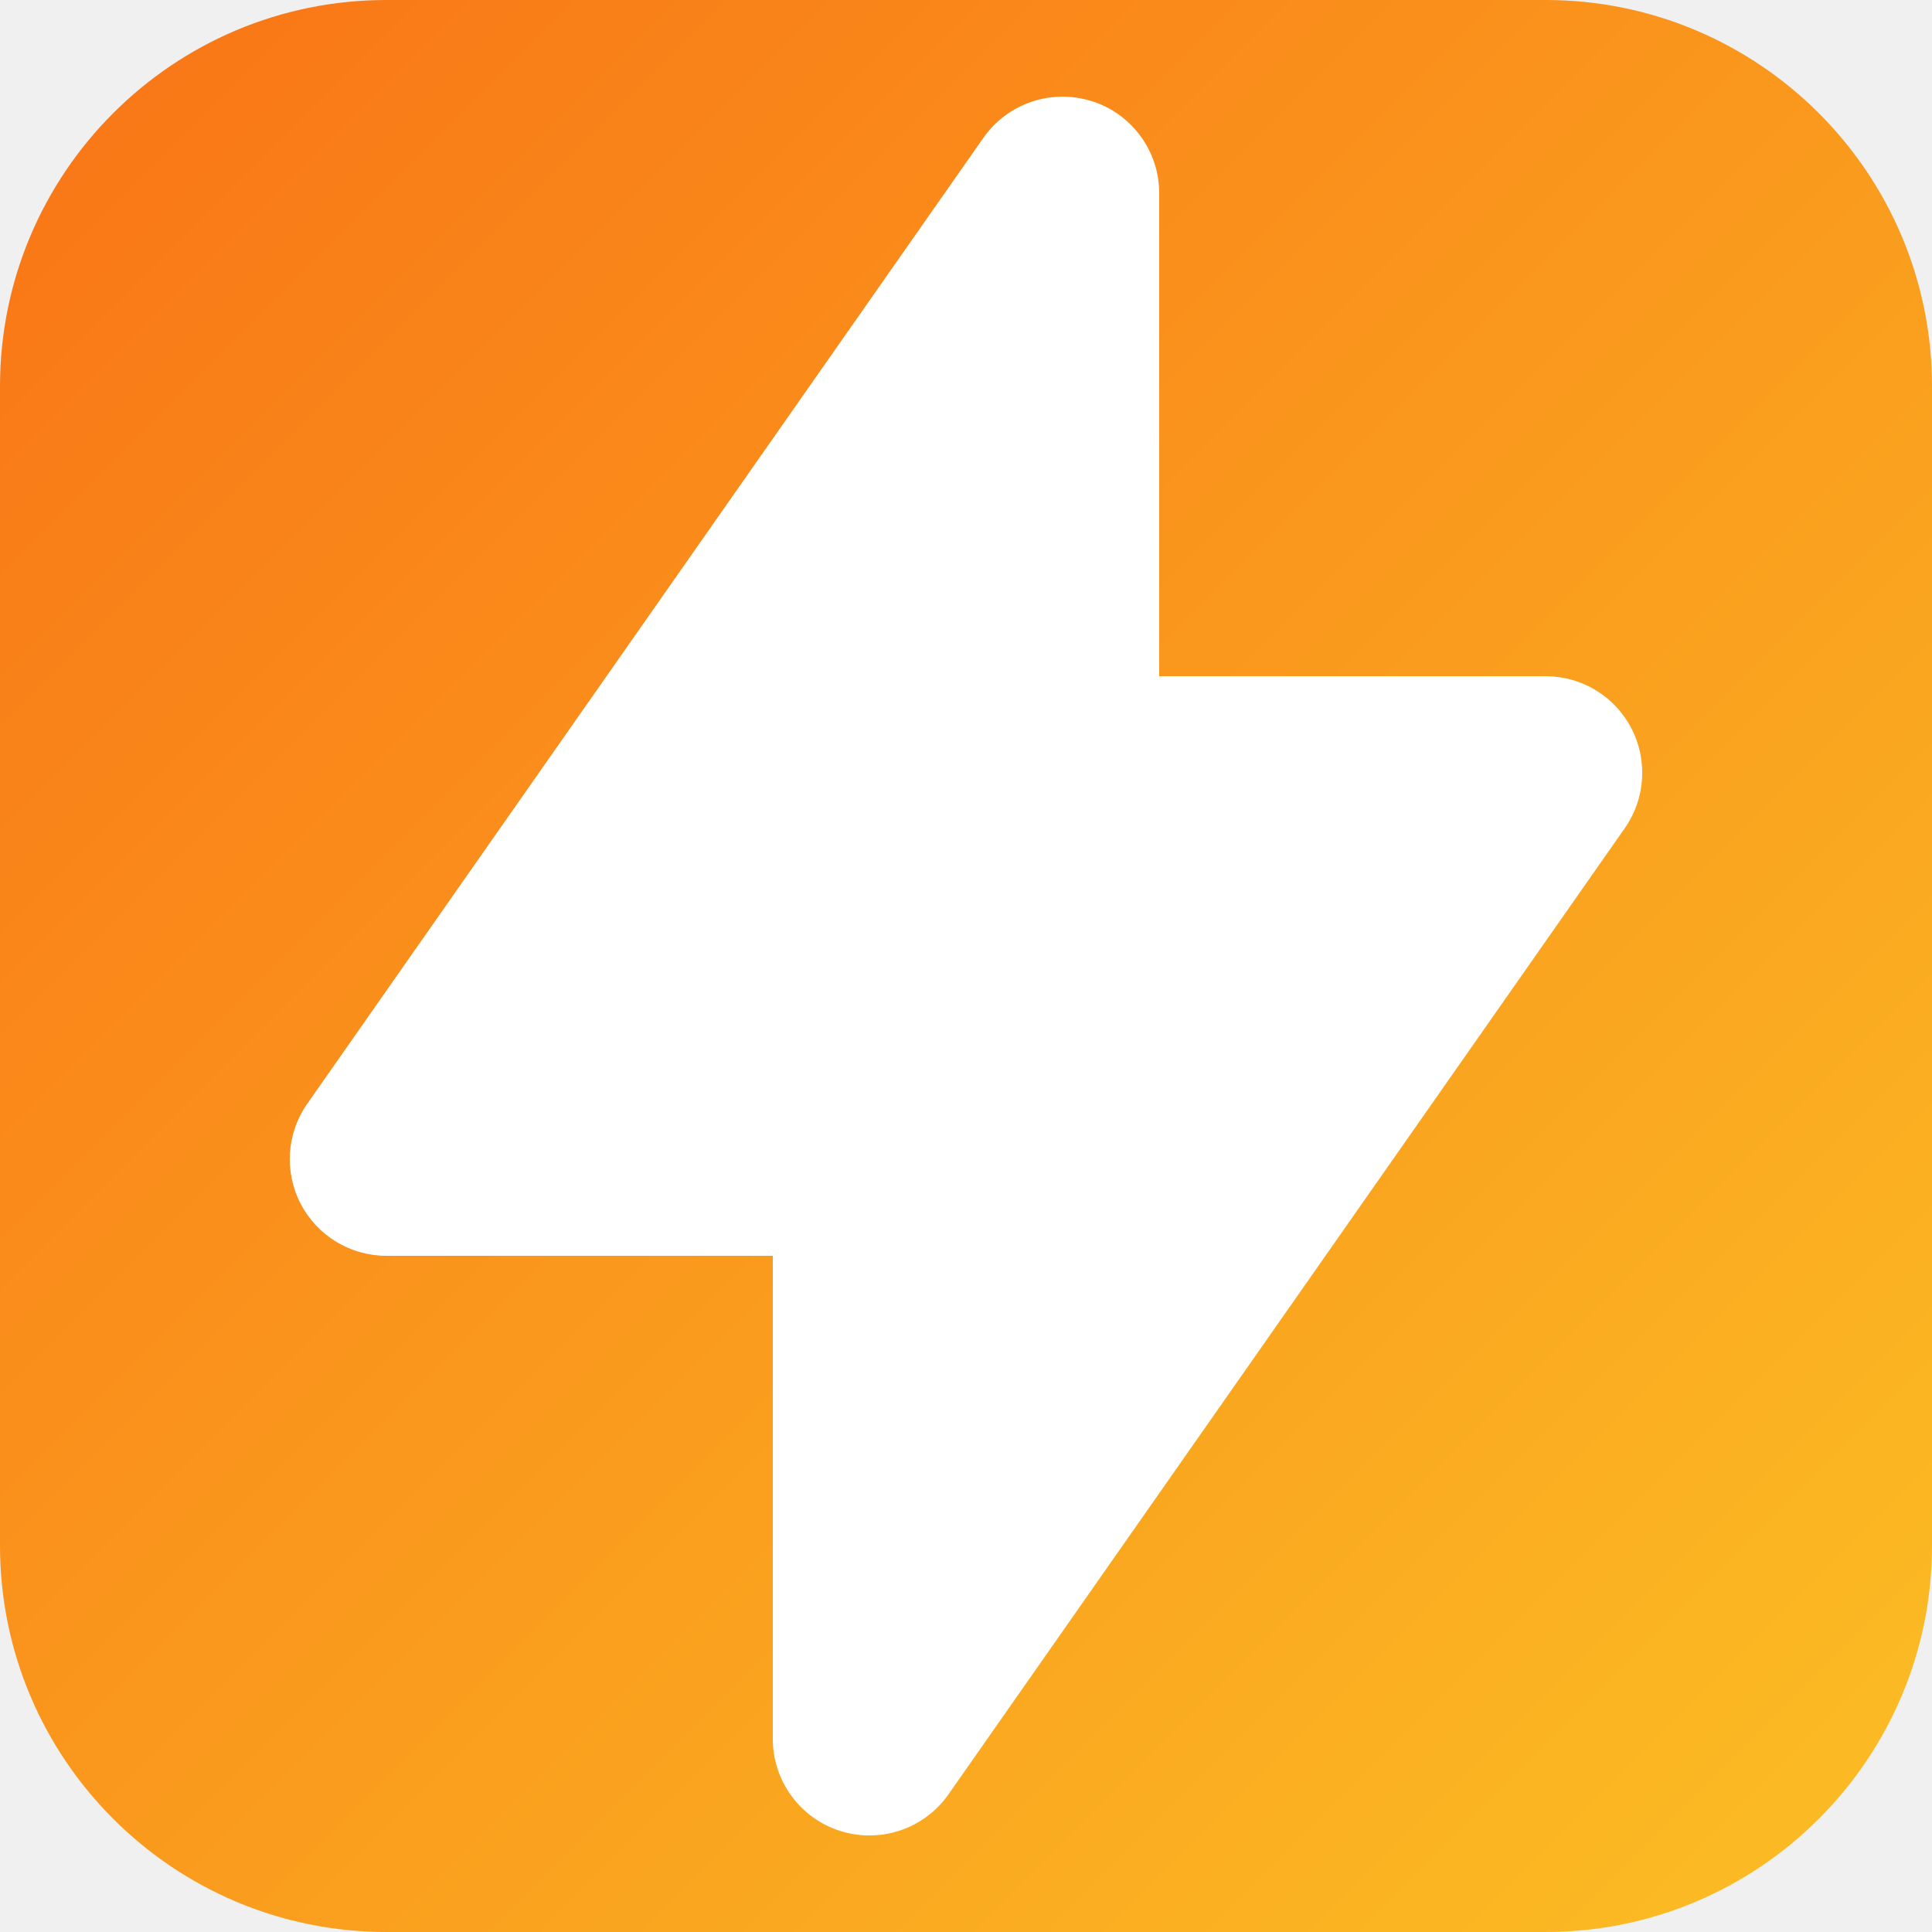
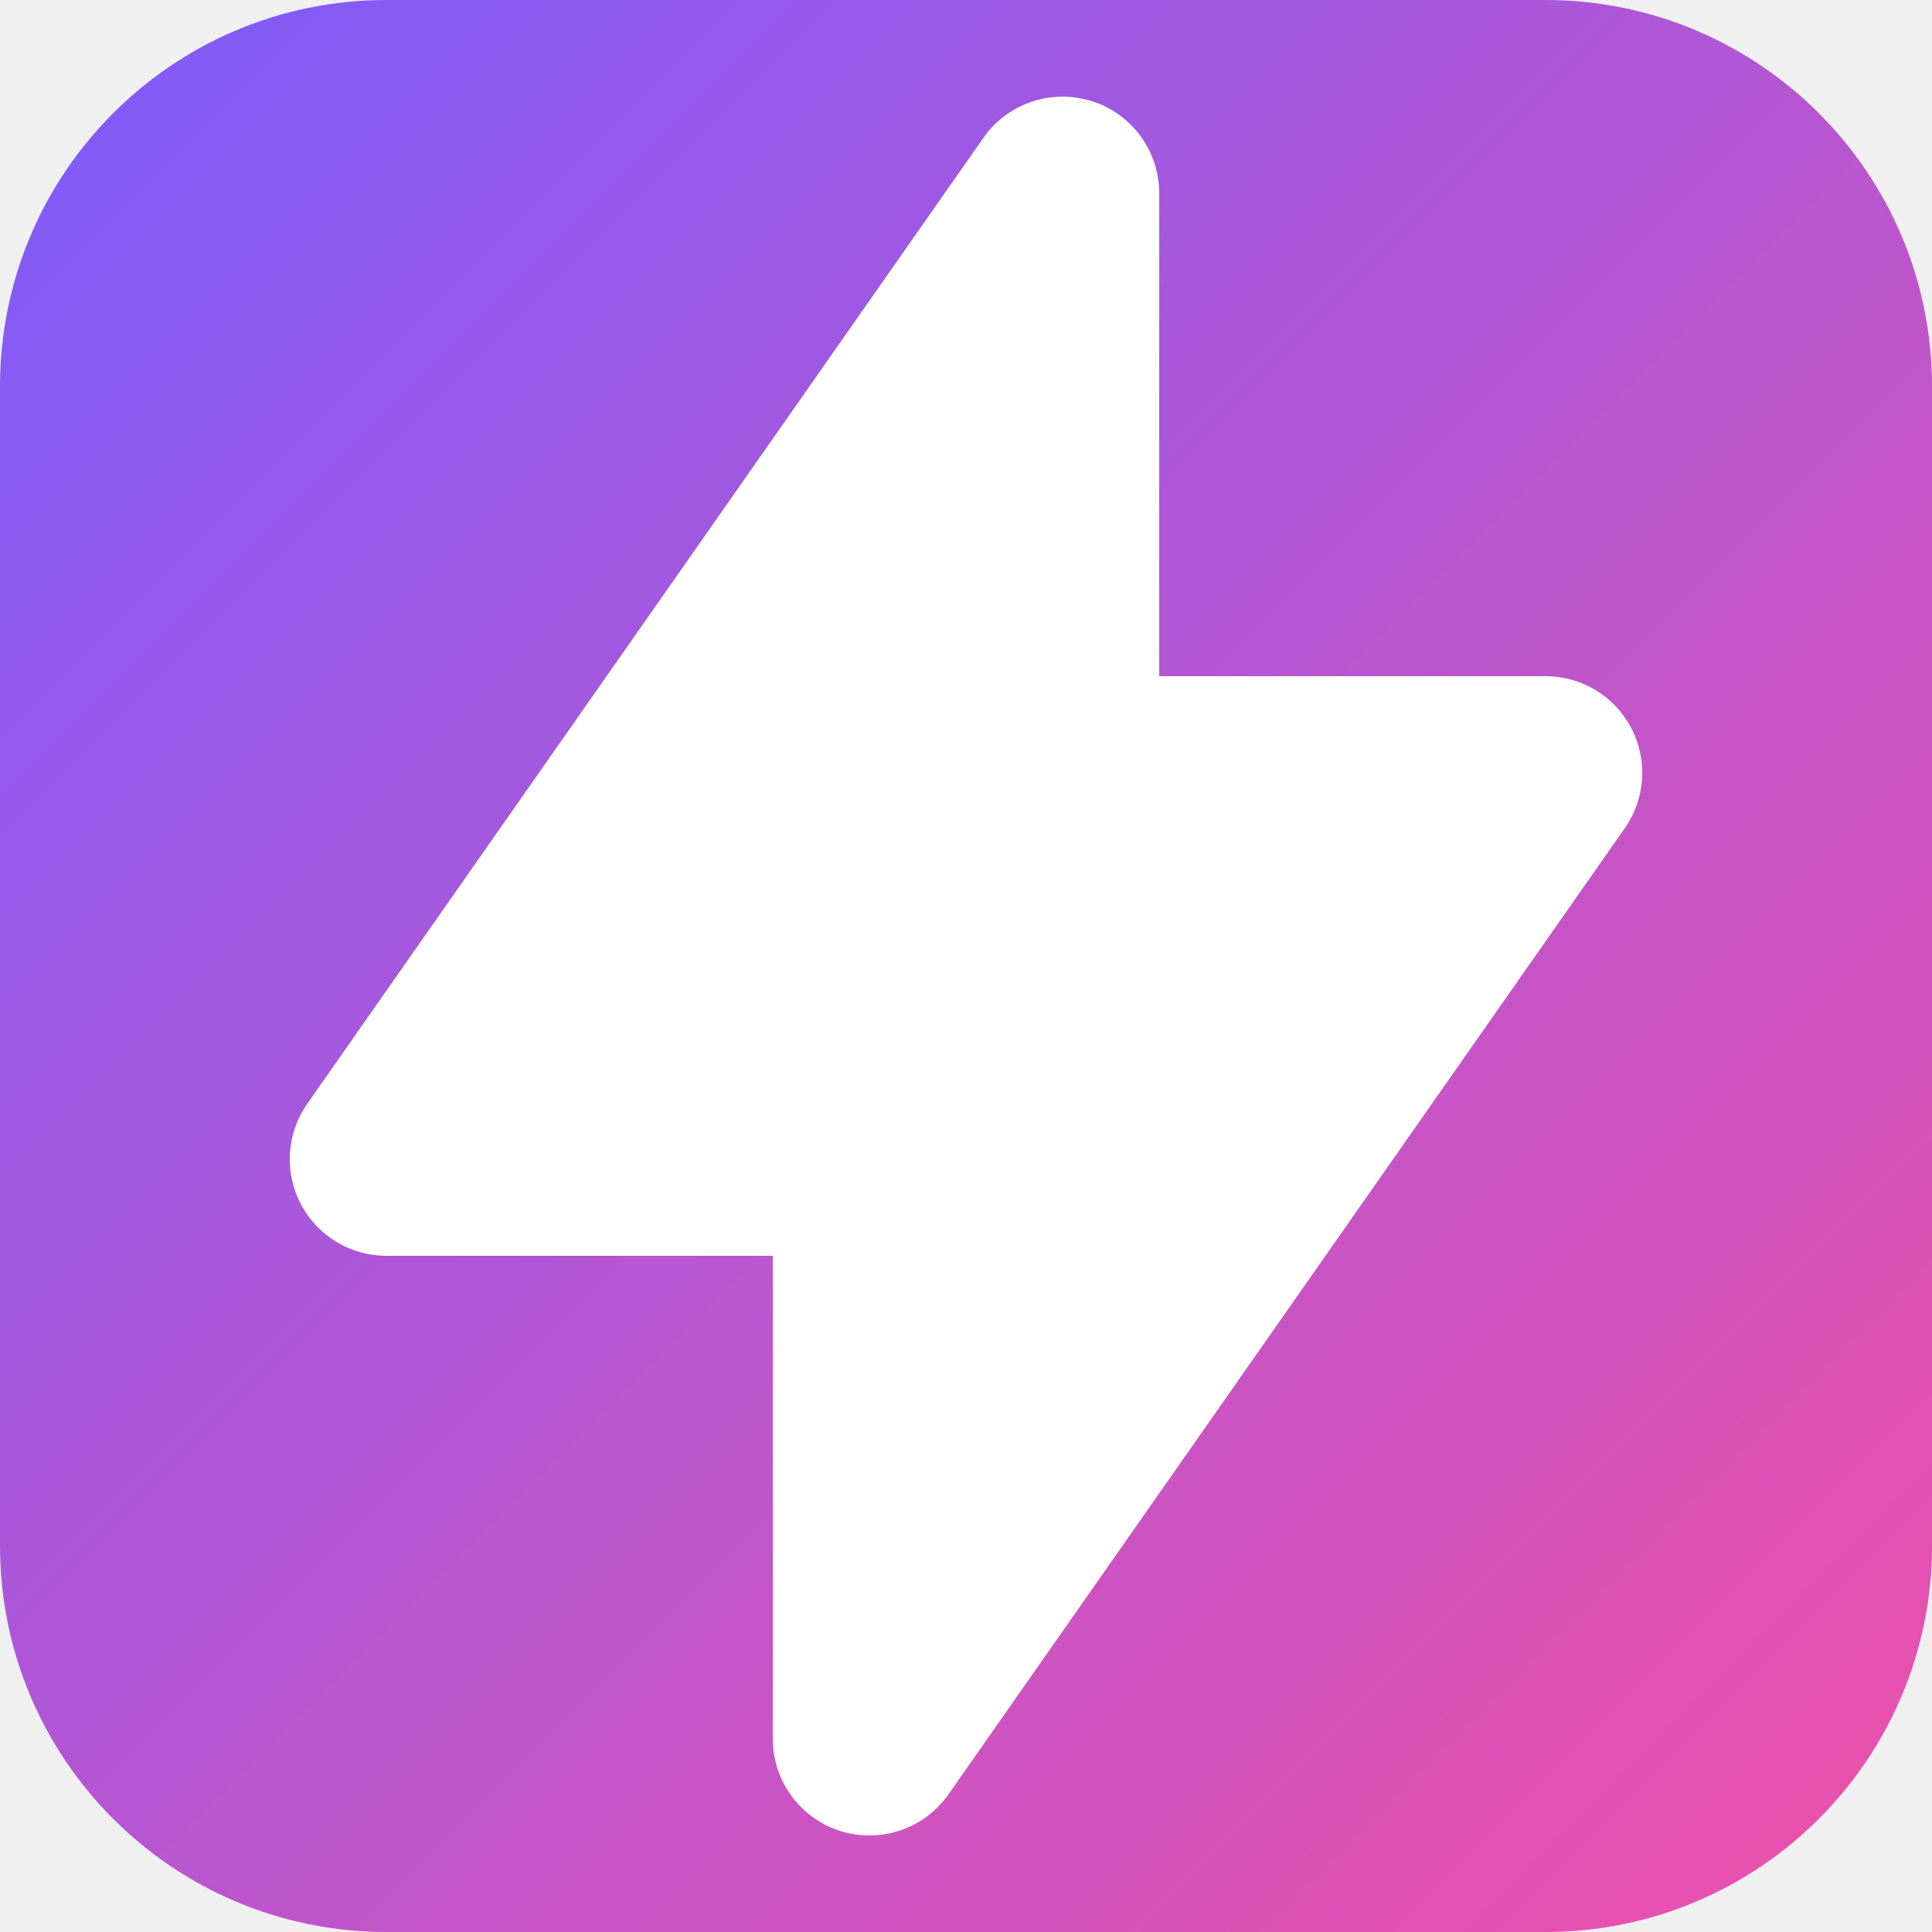
<svg xmlns="http://www.w3.org/2000/svg" viewBox="0 0 20 20">
  <defs>
    <linearGradient id="g" x1="0%" y1="0%" x2="100%" y2="100%">
-       <stop offset="0%" stop-color="#f97316" />
-       <stop offset="100%" stop-color="#fbbf24" />
+       <stop offset="0%" stop-color="#7C5CFC" />
+       <stop offset="100%" stop-color="#F050A8" />
    </linearGradient>
  </defs>
  <rect width="20" height="20" rx="4" fill="url(#g)" />
  <path d="M11.3 1.046A1 1 0 0112 2v5h4a1 1 0 01.82 1.573l-7 10A1 1 0 018 18v-5H4a1 1 0 01-.82-1.573l7-10a1 1 0 011.12-.38z" fill="white" />
</svg>
